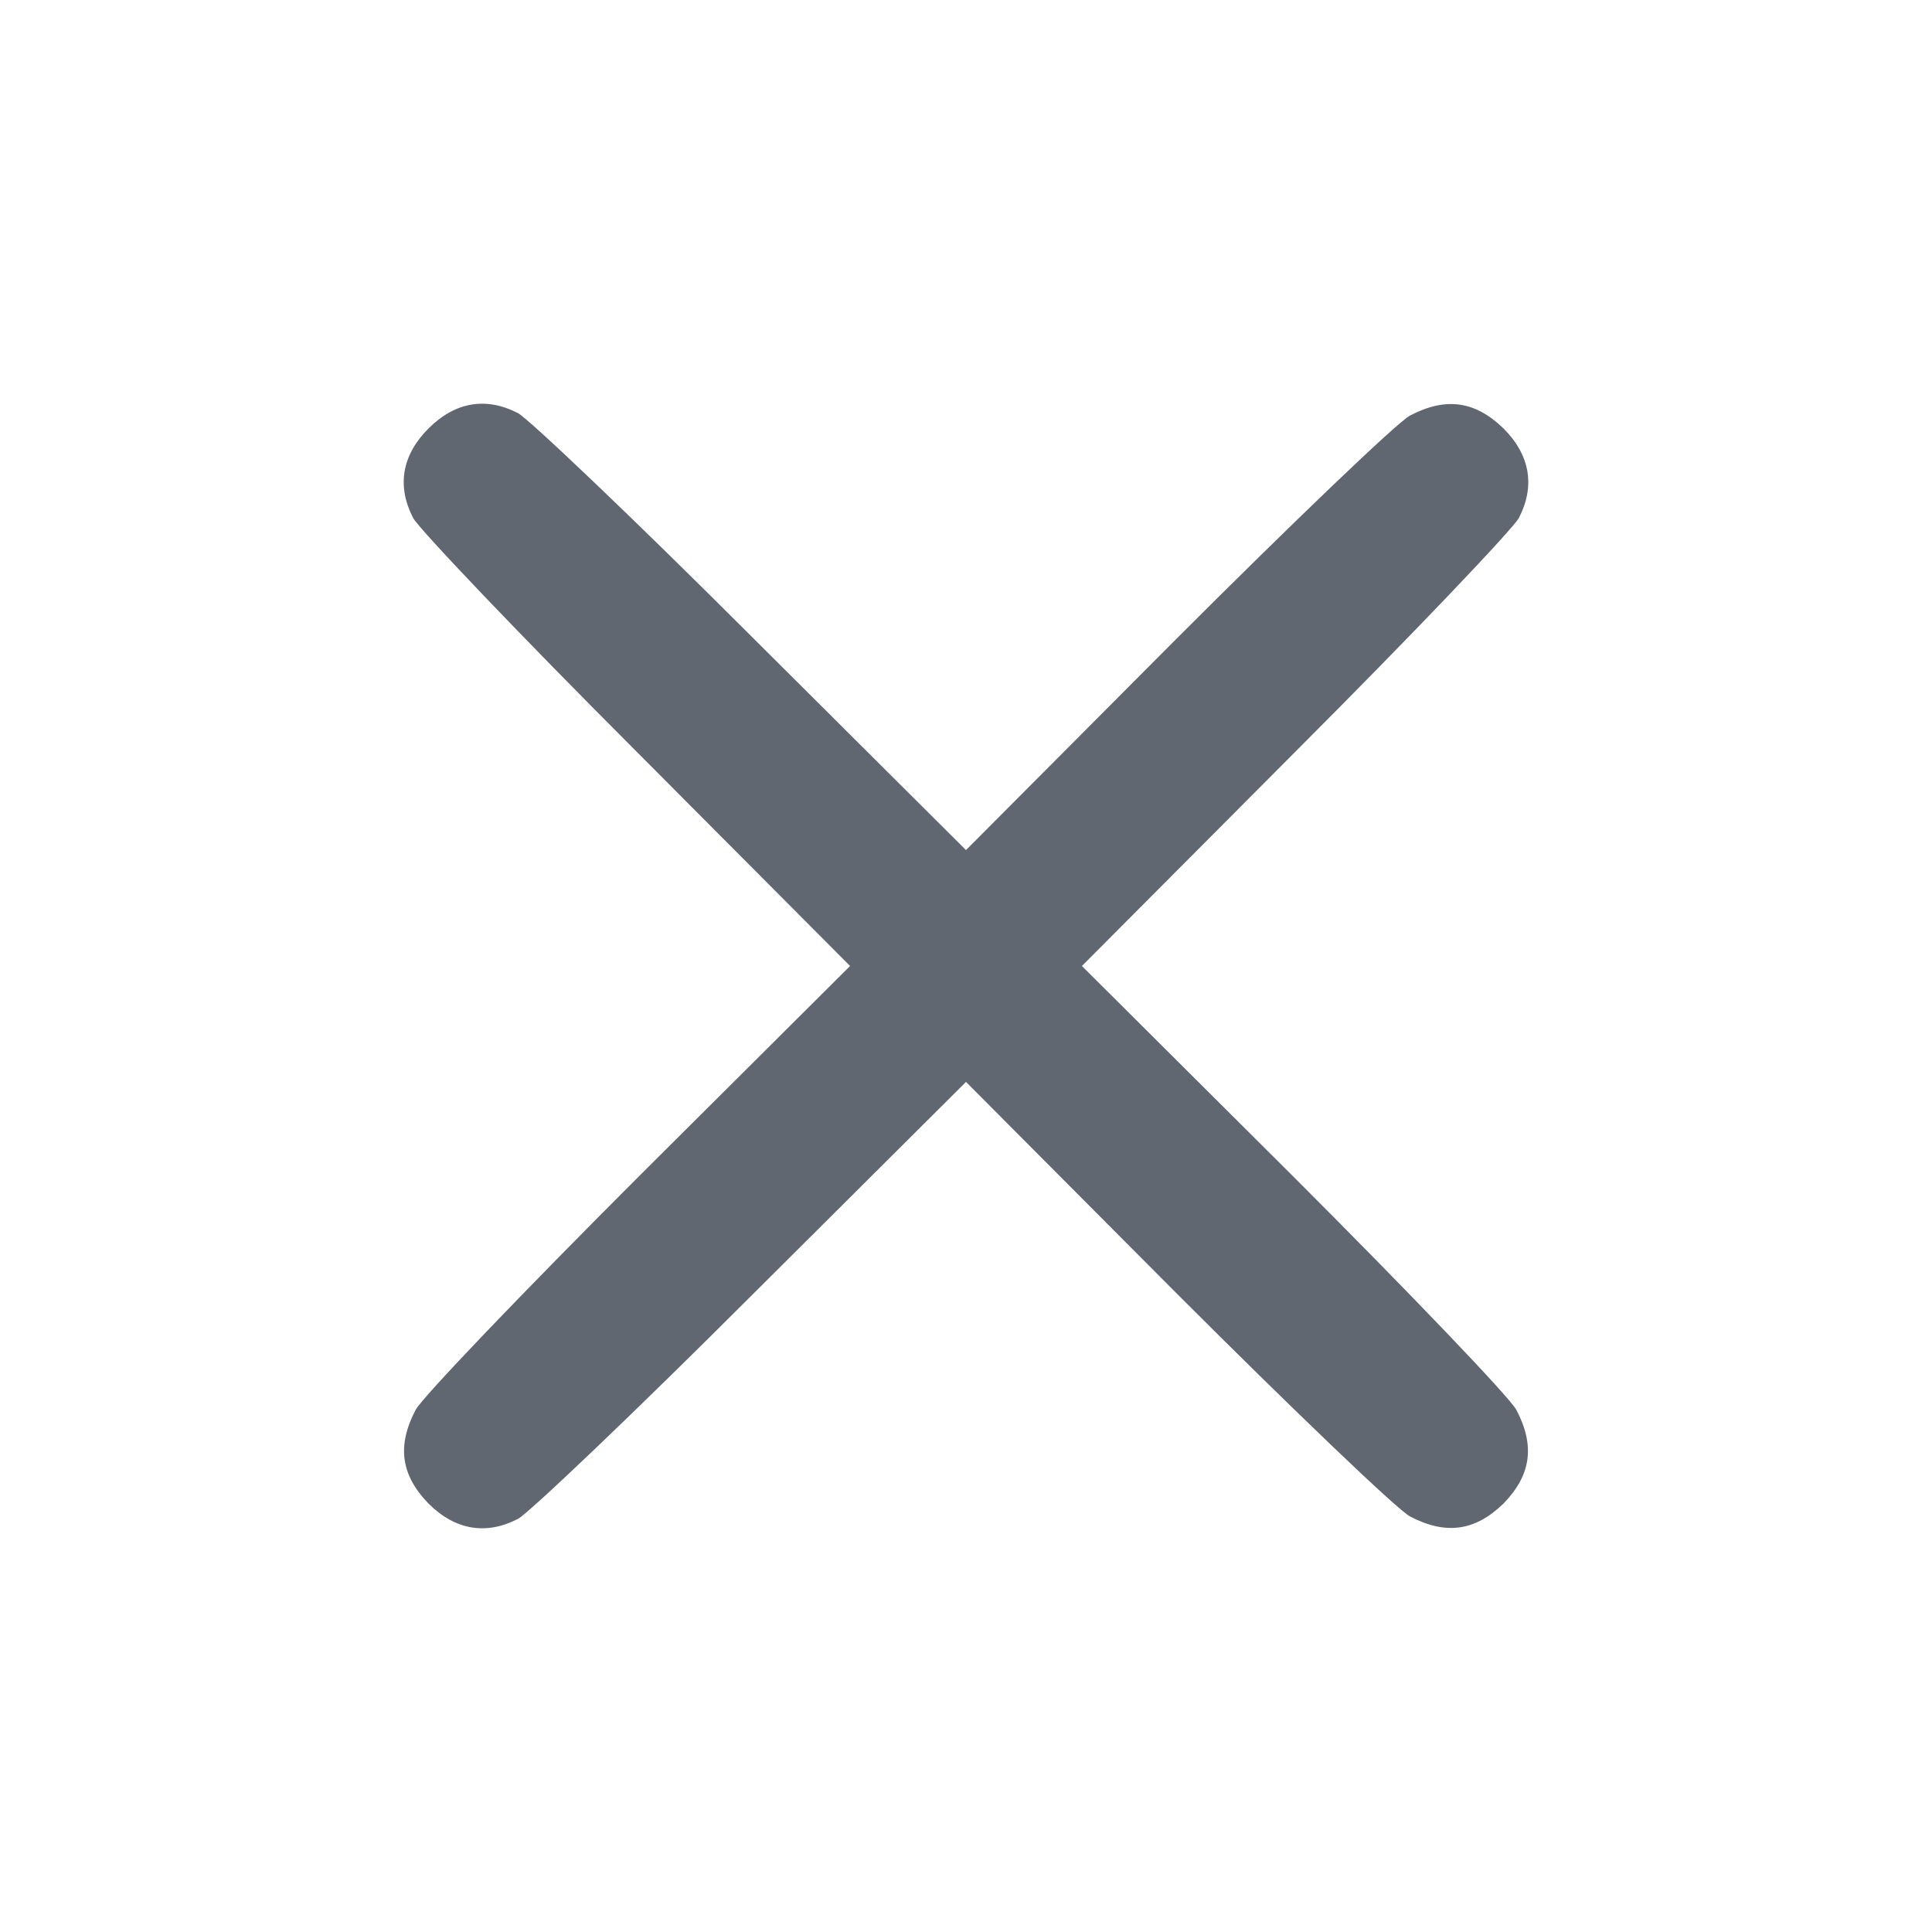
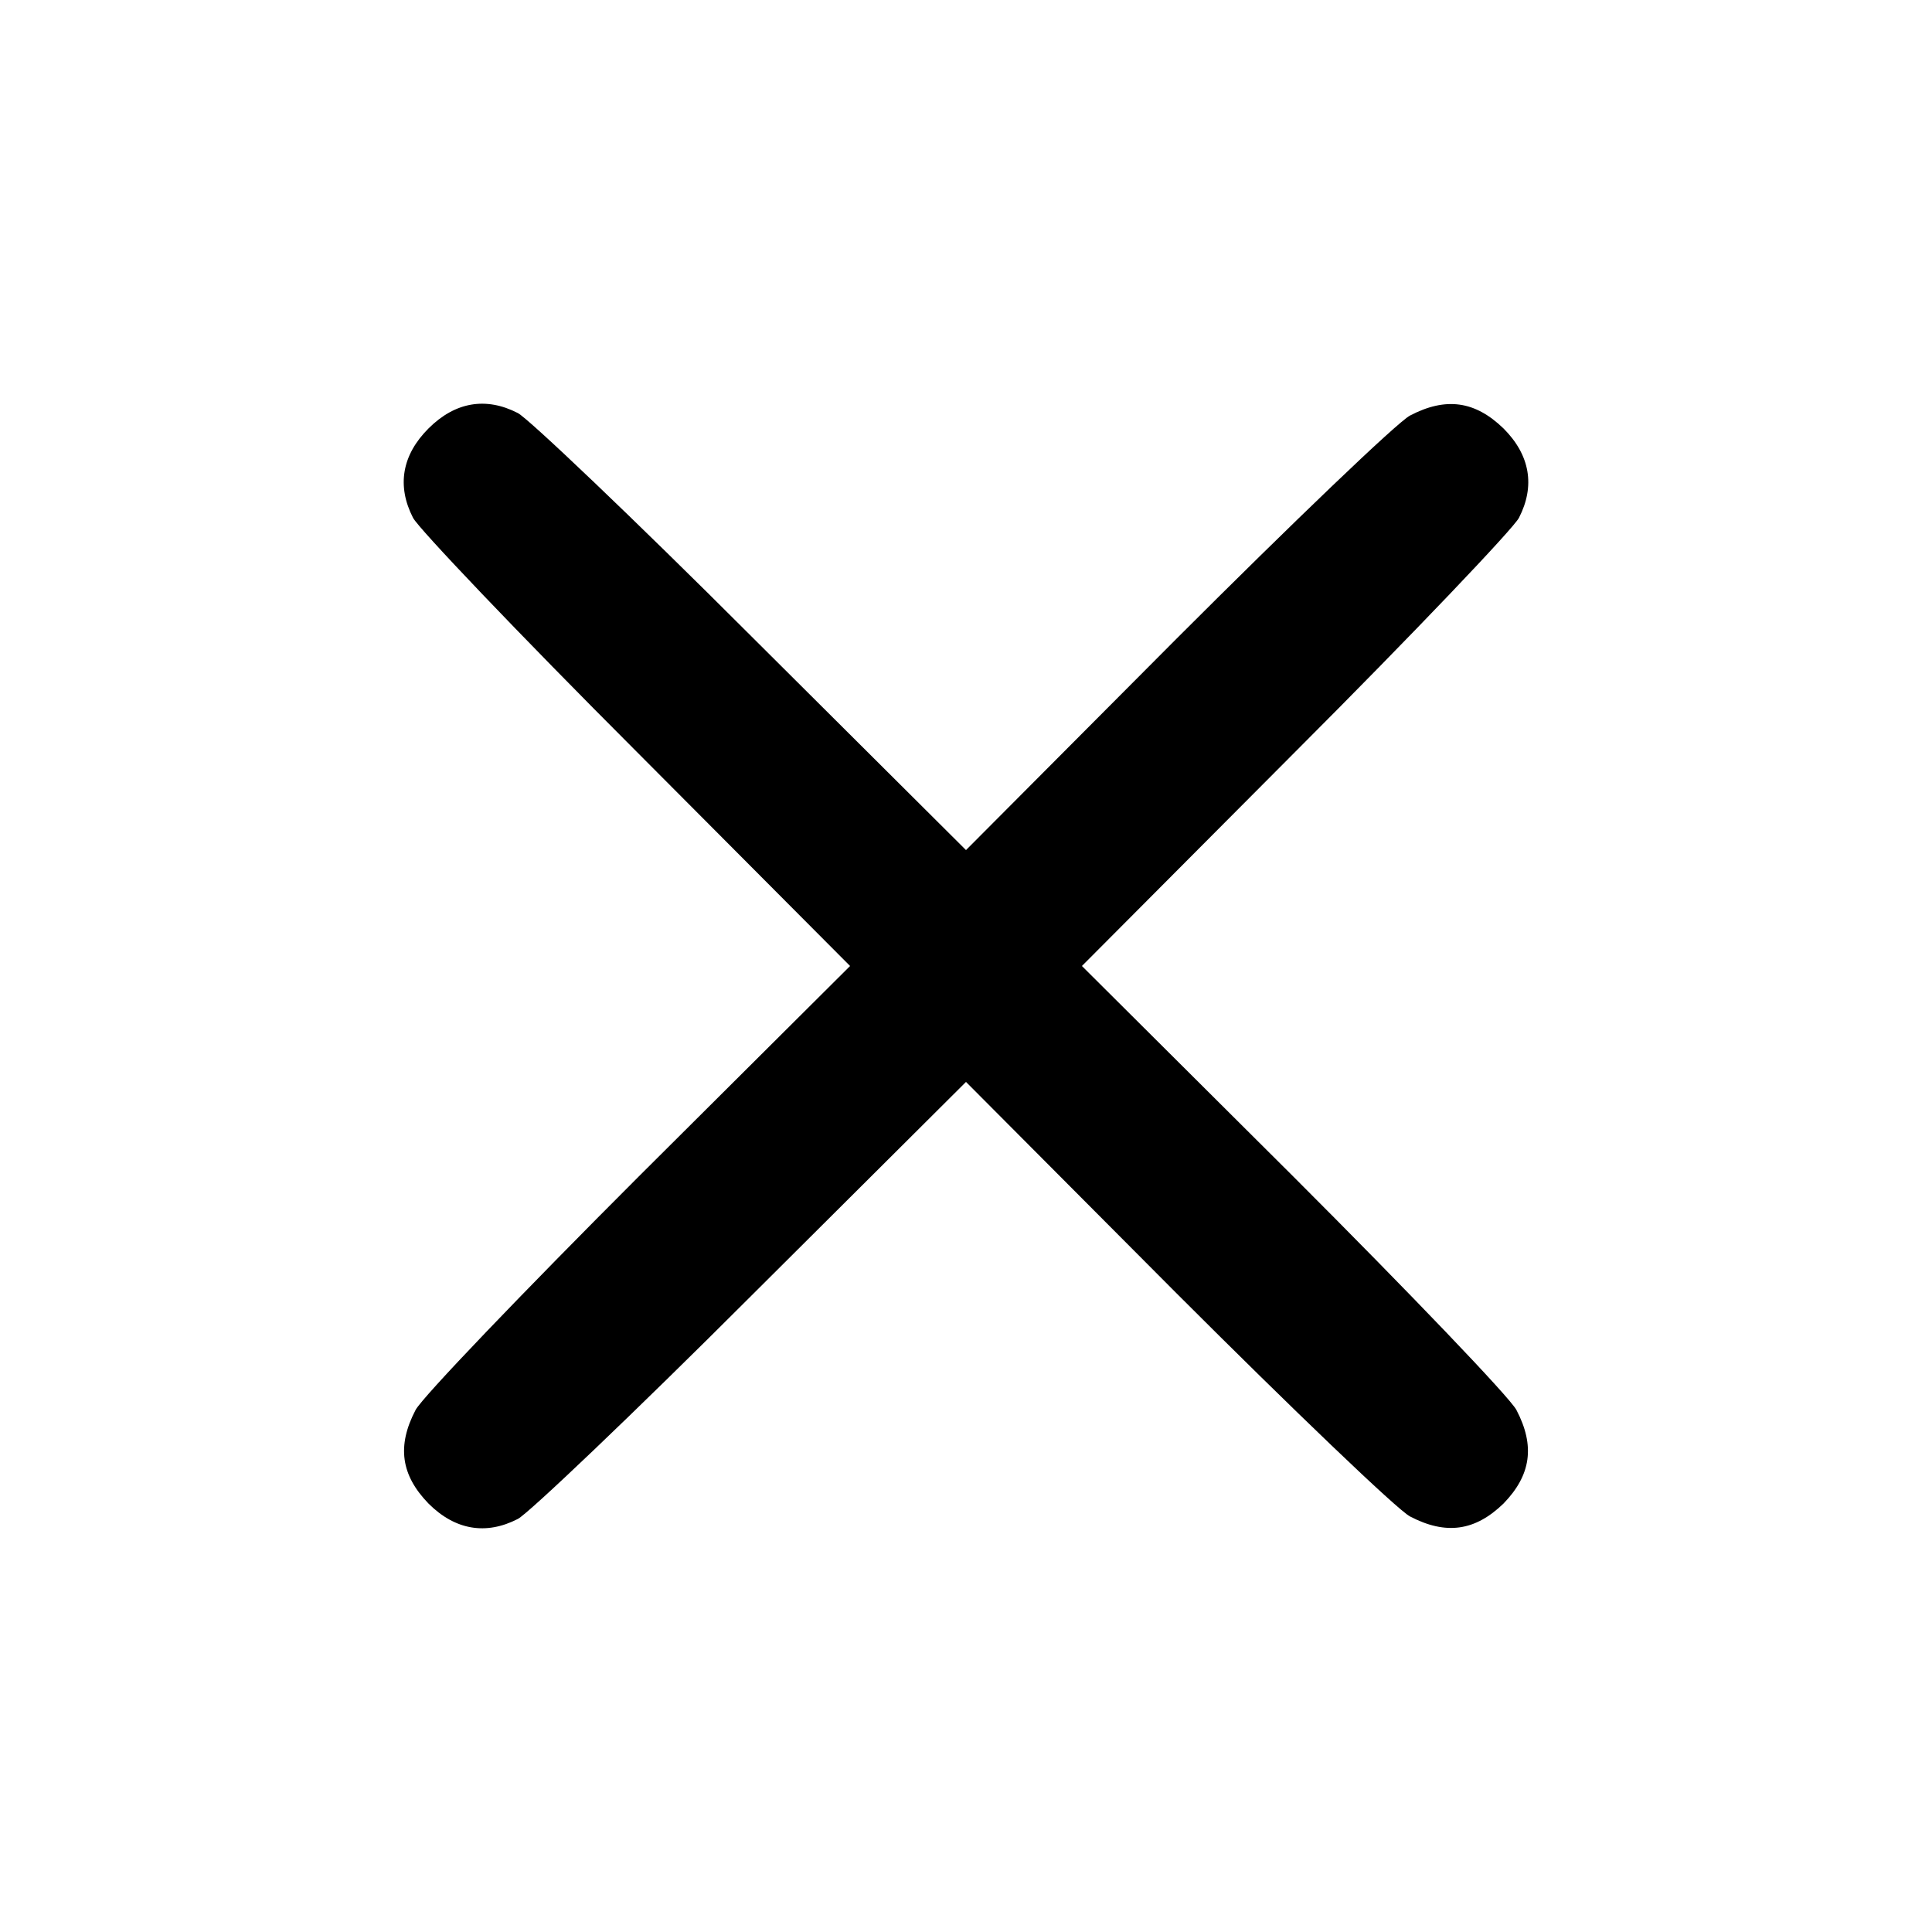
<svg xmlns="http://www.w3.org/2000/svg" version="1.0" width="225pt" height="225pt" viewBox="0 0 225 225" preserveAspectRatio="xMidYMid meet">
-   <g transform="translate(0,225) scale(0.1,-0.1)" fill="#606770" stroke="none">
+   <g transform="translate(0,225) scale(0.1,-0.1)" fill="current" stroke="none">
    <path d="M499 1751 c-31 -31 -37 -67 -18 -104 6 -12 123 -135 260 -272 l249 -250 -246 -245 c-135 -135 -252 -257 -260 -272 -22 -42 -17 -76 15 -109 31 -31 67 -37 104 -18 12 6 135 123 272 260 l250 249 245 -246 c135 -135 257 -252 272 -260 42 -22 76 -17 109 15 32 33 37 67 15 109 -8 15 -125 137 -260 272 l-246 245 249 250 c137 137 254 260 260 272 19 37 13 73 -18 104 -33 32 -67 37 -109 15 -15 -8 -137 -125 -272 -260 l-245 -246 -250 249 c-137 137 -260 254 -272 260 -37 19 -73 13 -104 -18z" />
  </g>
</svg>
